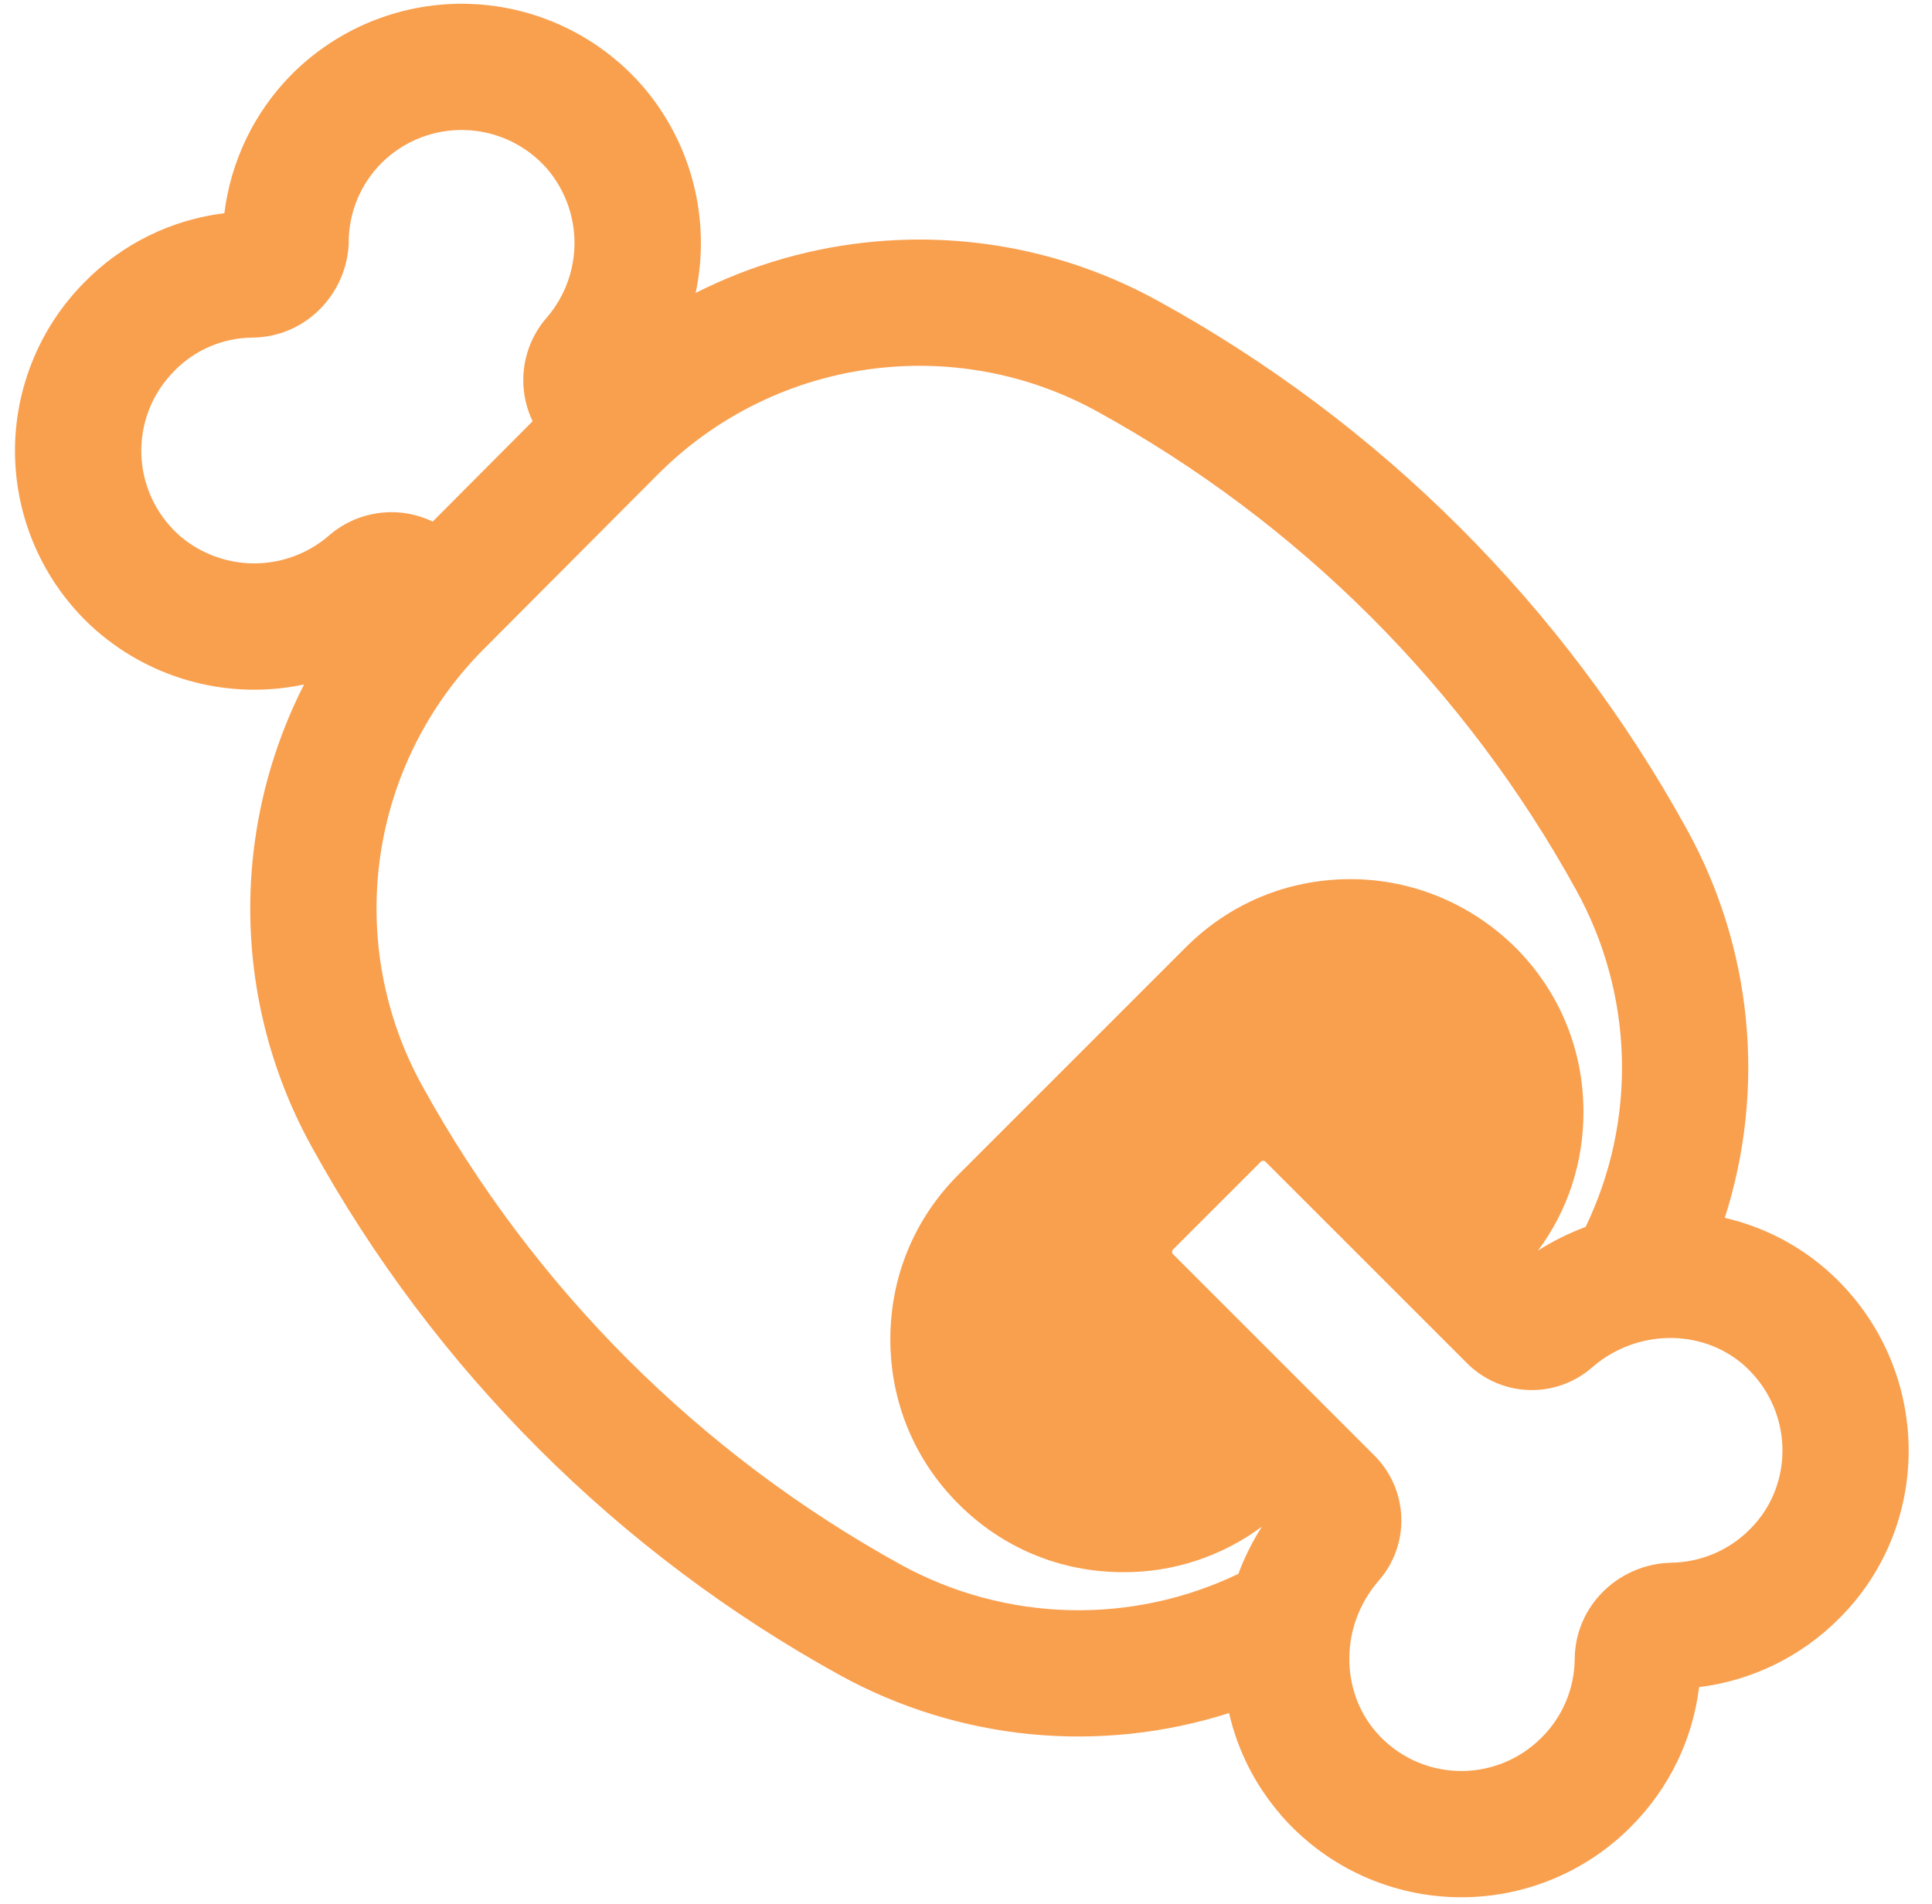
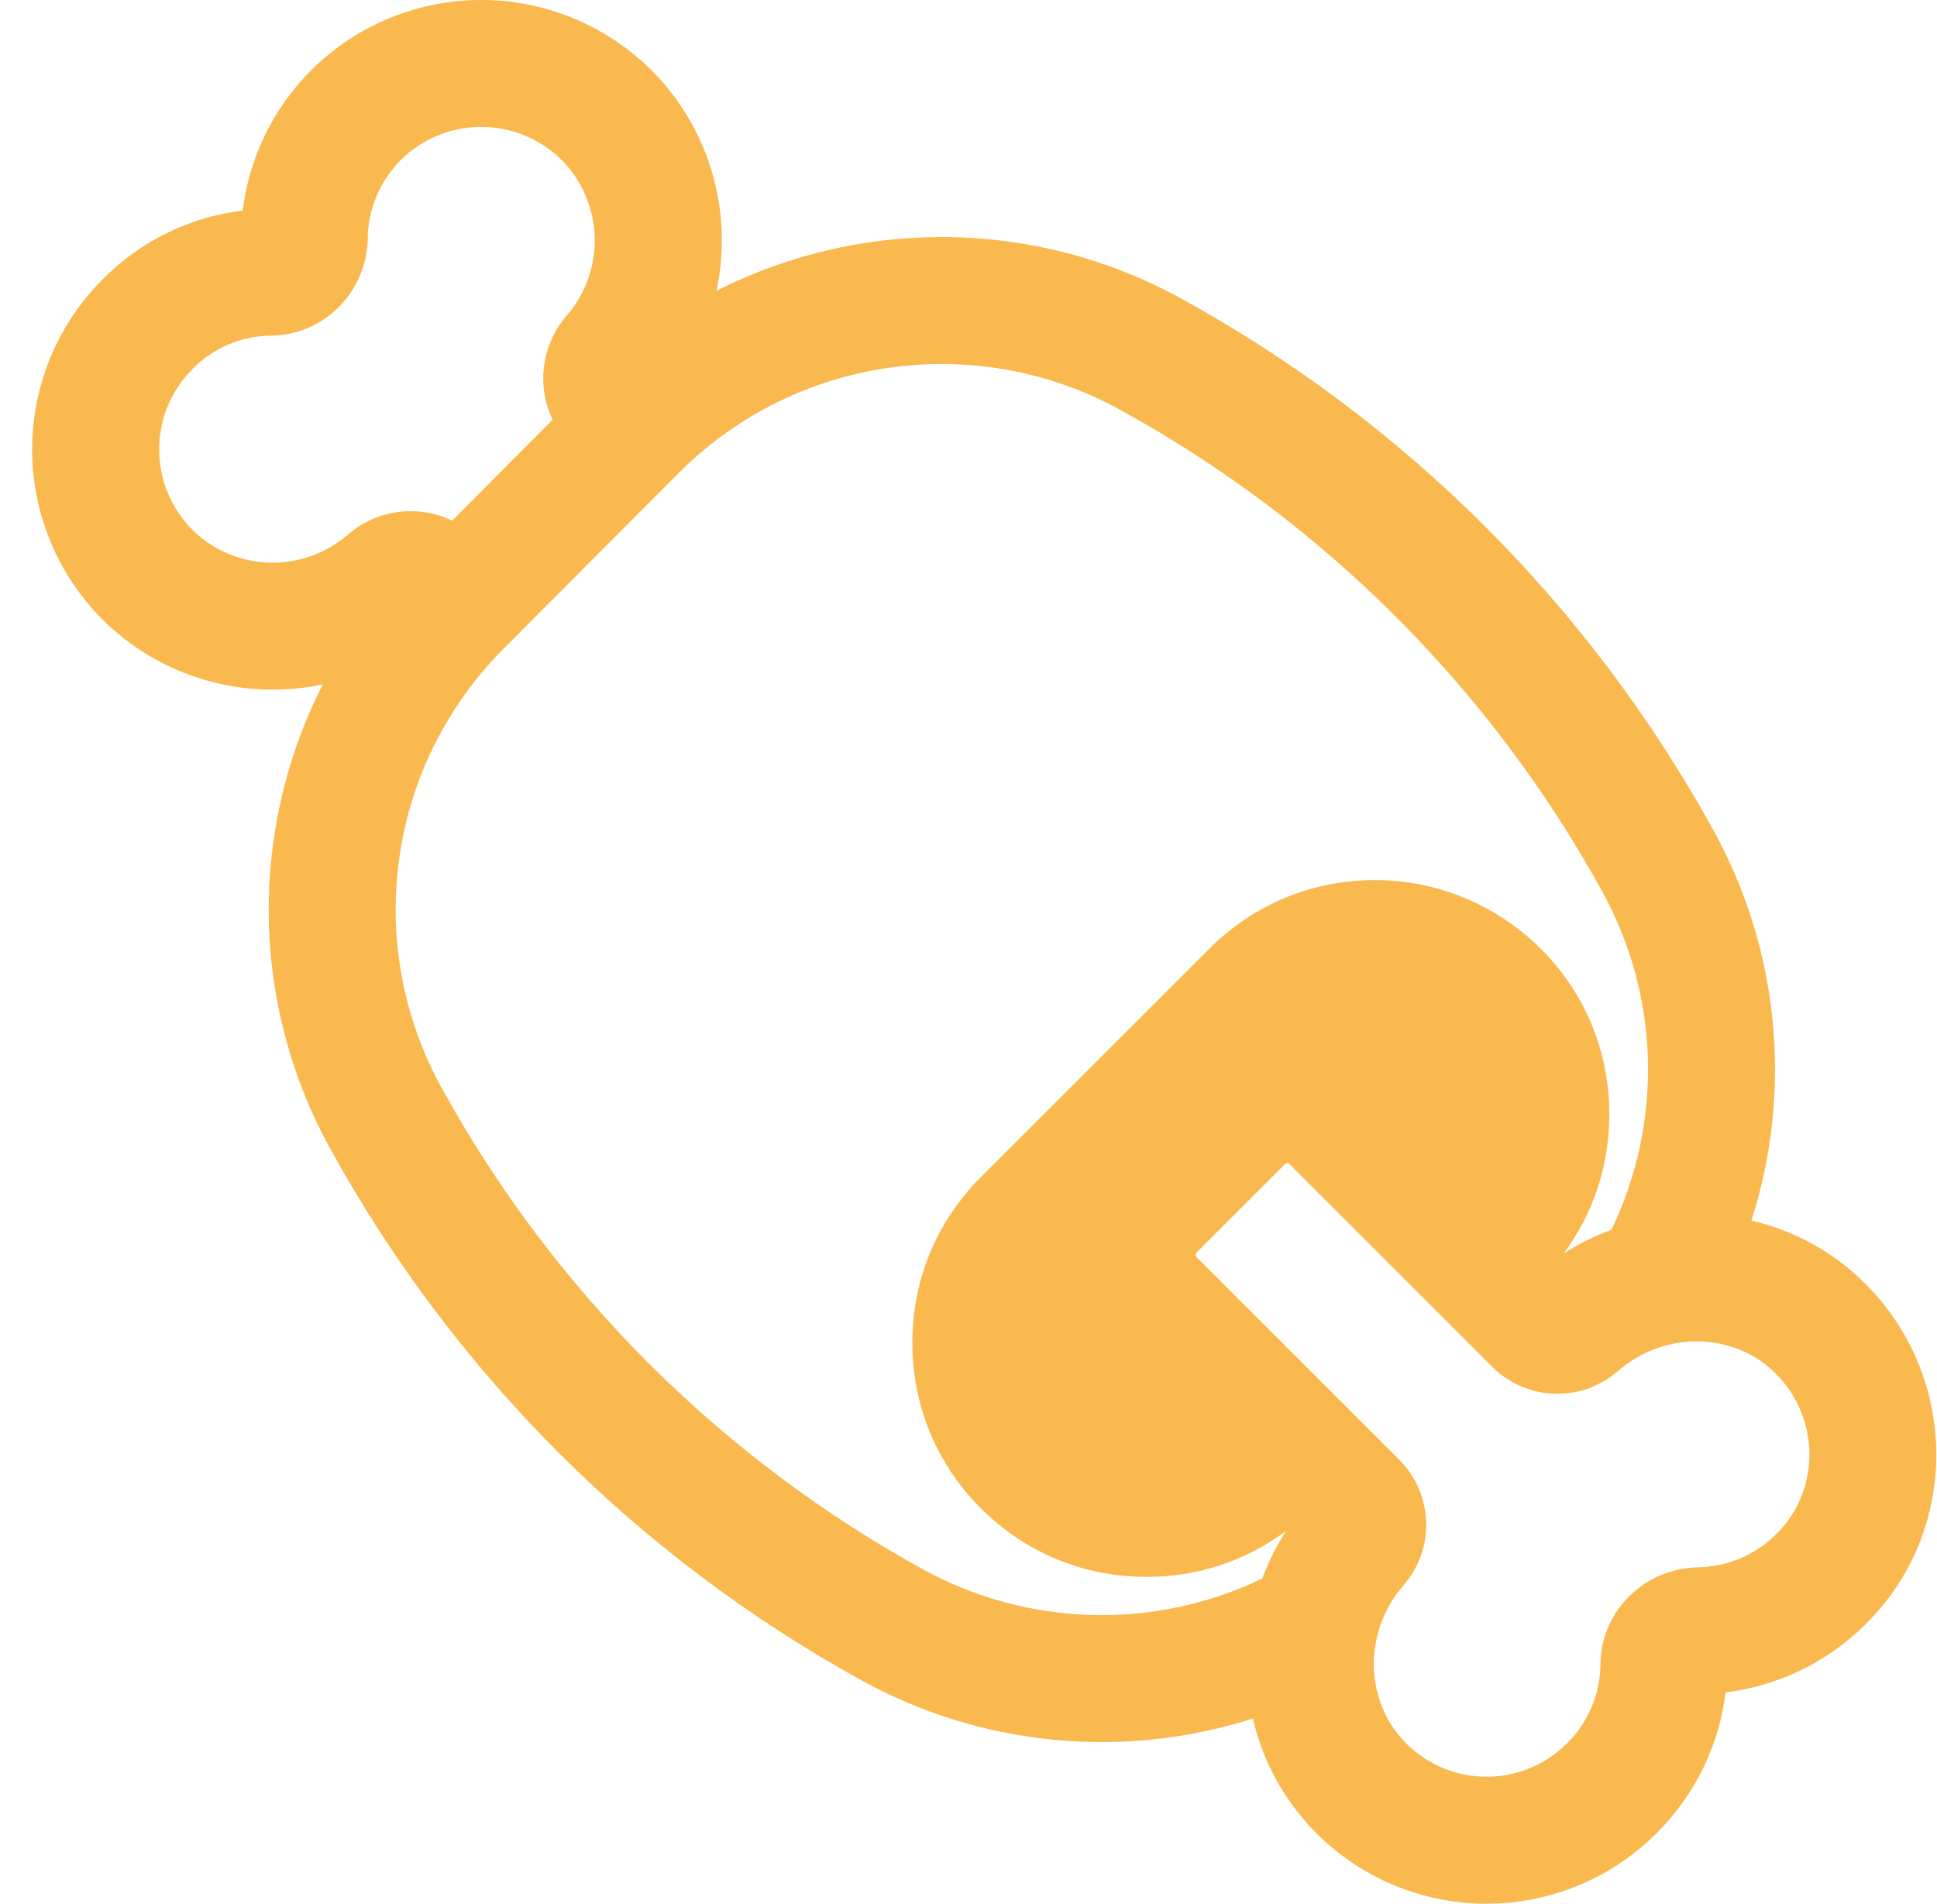
- <svg xmlns="http://www.w3.org/2000/svg" width="68" height="67" viewBox="0 0 68 67" fill="none">
-   <path d="M22.59 2.999C23.451 3.988 24.07 5.163 24.399 6.432C24.728 7.701 24.757 9.029 24.485 10.311C26.472 9.306 28.633 8.69 30.851 8.498C34.28 8.198 37.721 8.923 40.738 10.58C48.586 14.888 55.048 21.34 59.367 29.182C60.511 31.252 61.221 33.533 61.451 35.887C61.681 38.24 61.428 40.616 60.707 42.868C62.029 43.172 63.255 43.797 64.278 44.688L64.286 44.694C67.975 47.934 68.152 53.577 64.722 56.98C63.397 58.309 61.665 59.156 59.803 59.387C59.581 61.193 58.781 62.921 57.394 64.31C56.578 65.129 55.602 65.77 54.527 66.195C53.452 66.62 52.301 66.819 51.146 66.779C49.991 66.739 48.856 66.462 47.812 65.965C46.769 65.467 45.839 64.76 45.081 63.888V63.883C44.188 62.857 43.562 61.626 43.259 60.3C41.008 61.018 38.635 61.271 36.283 61.044C33.932 60.816 31.651 60.112 29.58 58.976C21.743 54.66 15.291 48.209 10.974 40.373C9.227 37.215 8.509 33.59 8.921 30.004C9.158 27.944 9.76 25.942 10.701 24.094C9.419 24.366 8.091 24.336 6.823 24.006C5.554 23.677 4.38 23.058 3.391 22.197L3.382 22.19C2.519 21.43 1.821 20.501 1.331 19.46C0.841 18.42 0.569 17.29 0.532 16.141C0.494 14.991 0.693 13.846 1.116 12.776C1.538 11.706 2.175 10.734 2.987 9.92C4.304 8.583 6.034 7.731 7.897 7.505C8.119 5.714 8.915 3.97 10.303 2.581L10.31 2.575C11.127 1.766 12.101 1.133 13.171 0.714C14.242 0.295 15.386 0.098 16.535 0.137C17.684 0.176 18.813 0.449 19.852 0.94C20.892 1.43 21.821 2.128 22.581 2.99L22.59 2.999ZM43.586 55.399C43.801 54.821 44.077 54.266 44.415 53.737C43.005 54.786 41.293 55.349 39.536 55.341C37.336 55.341 35.292 54.496 33.737 52.941C32.181 51.386 31.337 49.342 31.337 47.143C31.337 44.943 32.181 42.899 33.737 41.344L41.735 33.346C43.29 31.791 45.334 30.946 47.534 30.946C49.711 30.946 51.778 31.813 53.333 33.346C54.888 34.901 55.733 36.945 55.733 39.144C55.733 40.933 55.177 42.617 54.133 44.021C54.662 43.681 55.226 43.404 55.808 43.188C56.704 41.329 57.142 39.282 57.084 37.219C57.026 35.156 56.475 33.137 55.477 31.331C51.565 24.224 45.711 18.378 38.6 14.474C36.353 13.241 33.791 12.702 31.237 12.926C28.203 13.187 25.358 14.506 23.199 16.654L17.044 22.83C15.059 24.812 13.773 27.387 13.38 30.164C12.987 32.942 13.508 35.772 14.865 38.227C18.775 45.327 24.619 51.172 31.719 55.083C33.53 56.075 35.551 56.621 37.616 56.676C39.68 56.731 41.727 56.293 43.588 55.399H43.586ZM12.276 8.493V8.538C12.216 10.324 10.777 11.87 8.877 11.884C7.852 11.894 6.873 12.309 6.153 13.039L6.14 13.055C4.529 14.663 4.584 17.311 6.324 18.858C7.049 19.482 7.974 19.827 8.931 19.831C9.888 19.835 10.815 19.498 11.545 18.88C12.039 18.439 12.653 18.154 13.309 18.062C13.964 17.969 14.632 18.073 15.229 18.36L18.746 14.828C18.461 14.232 18.358 13.564 18.451 12.91C18.544 12.256 18.828 11.644 19.268 11.151C19.887 10.42 20.224 9.493 20.22 8.536C20.216 7.579 19.87 6.655 19.246 5.93C18.887 5.522 18.448 5.192 17.956 4.959C17.465 4.727 16.931 4.597 16.387 4.578C15.844 4.559 15.302 4.651 14.796 4.848C14.289 5.045 13.828 5.344 13.441 5.725C12.67 6.498 12.285 7.491 12.272 8.493H12.276ZM44.377 40.893L41.289 43.981C41.277 43.992 41.269 44.005 41.263 44.02C41.257 44.034 41.255 44.05 41.255 44.066C41.255 44.103 41.269 44.132 41.289 44.15L48.376 51.237C48.957 51.816 49.295 52.594 49.322 53.414C49.349 54.233 49.062 55.032 48.52 55.647C47.167 57.212 47.159 59.498 48.436 60.971C48.794 61.383 49.233 61.717 49.726 61.953C50.219 62.188 50.755 62.319 51.301 62.337C51.847 62.356 52.391 62.261 52.899 62.06C53.407 61.859 53.868 61.556 54.253 61.168C54.992 60.439 55.413 59.447 55.424 58.409C55.435 56.507 56.983 55.068 58.772 55.01L58.794 55.008H58.816C59.816 54.992 60.814 54.608 61.585 53.837L61.591 53.83C63.175 52.259 63.133 49.6 61.362 48.038C59.889 46.763 57.608 46.774 56.044 48.127C55.428 48.669 54.628 48.956 53.807 48.929C52.987 48.902 52.208 48.562 51.629 47.98L44.541 40.893C44.53 40.882 44.517 40.873 44.503 40.867C44.488 40.861 44.472 40.859 44.457 40.86C44.442 40.859 44.426 40.862 44.412 40.868C44.398 40.873 44.388 40.882 44.377 40.893Z" fill="#F9A04F" />
+ <svg xmlns="http://www.w3.org/2000/svg" width="59" height="58" viewBox="0 0 59 58" fill="none">
+   <path d="M20.178 2.495C20.927 3.355 21.466 4.377 21.752 5.482C22.038 6.586 22.064 7.741 21.827 8.857C23.556 7.983 25.436 7.447 27.366 7.28C30.35 7.019 33.344 7.649 35.97 9.091C42.8 12.84 48.422 18.455 52.181 25.279C53.177 27.08 53.794 29.065 53.994 31.113C54.195 33.161 53.975 35.229 53.347 37.188C54.497 37.453 55.564 37.997 56.454 38.772L56.462 38.778C59.671 41.596 59.826 46.507 56.841 49.469C55.688 50.625 54.181 51.362 52.56 51.563C52.367 53.135 51.671 54.639 50.464 55.847C49.754 56.559 48.905 57.118 47.969 57.487C47.034 57.857 46.032 58.03 45.027 57.996C44.022 57.961 43.034 57.72 42.126 57.287C41.218 56.854 40.409 56.239 39.749 55.48V55.476C38.972 54.583 38.428 53.512 38.164 52.358C36.206 52.983 34.14 53.203 32.094 53.005C30.047 52.807 28.062 52.194 26.26 51.205C19.44 47.45 13.826 41.836 10.07 35.017C8.549 32.269 7.925 29.115 8.283 25.994C8.489 24.201 9.013 22.46 9.832 20.852C8.716 21.088 7.561 21.062 6.457 20.775C5.353 20.489 4.331 19.95 3.471 19.201L3.463 19.195C2.712 18.533 2.105 17.725 1.678 16.819C1.251 15.914 1.015 14.931 0.982 13.93C0.95 12.93 1.123 11.934 1.491 11.002C1.858 10.072 2.412 9.226 3.119 8.517C4.265 7.353 5.771 6.613 7.392 6.415C7.585 4.857 8.278 3.339 9.486 2.131L9.492 2.125C10.203 1.422 11.05 0.87 11.981 0.506C12.913 0.141 13.909 -0.03 14.909 0.004C15.909 0.038 16.891 0.276 17.796 0.703C18.7 1.13 19.508 1.737 20.17 2.487L20.178 2.495ZM38.448 48.093C38.636 47.59 38.876 47.106 39.169 46.646C37.943 47.559 36.453 48.049 34.924 48.042C33.01 48.042 31.231 47.308 29.878 45.954C28.524 44.601 27.79 42.822 27.79 40.908C27.79 38.994 28.524 37.215 29.878 35.862L36.838 28.902C38.191 27.549 39.97 26.814 41.884 26.814C43.779 26.814 45.577 27.568 46.93 28.902C48.284 30.256 49.018 32.034 49.018 33.948C49.018 35.505 48.535 36.97 47.626 38.192C48.086 37.896 48.577 37.654 49.084 37.467C49.864 35.849 50.244 34.068 50.194 32.273C50.144 30.477 49.665 28.72 48.796 27.149C45.391 20.965 40.298 15.877 34.11 12.48C32.154 11.407 29.924 10.938 27.703 11.133C25.062 11.36 22.586 12.508 20.707 14.377L15.352 19.752C13.624 21.476 12.505 23.716 12.163 26.134C11.821 28.55 12.274 31.013 13.455 33.15C16.858 39.328 21.944 44.415 28.122 47.818C29.698 48.681 31.457 49.156 33.253 49.204C35.049 49.252 36.831 48.871 38.45 48.093H38.448ZM11.203 7.276V7.314C11.151 8.869 9.898 10.214 8.245 10.226C7.353 10.235 6.501 10.596 5.874 11.231L5.863 11.245C4.461 12.645 4.509 14.949 6.023 16.295C6.654 16.838 7.459 17.139 8.291 17.142C9.124 17.146 9.931 16.852 10.567 16.314C10.996 15.93 11.53 15.683 12.101 15.602C12.671 15.522 13.253 15.612 13.772 15.862L16.833 12.788C16.585 12.269 16.495 11.688 16.576 11.119C16.657 10.55 16.904 10.017 17.287 9.588C17.825 8.952 18.119 8.146 18.115 7.313C18.112 6.48 17.811 5.676 17.268 5.045C16.955 4.69 16.573 4.402 16.145 4.2C15.717 3.998 15.253 3.885 14.78 3.869C14.307 3.852 13.836 3.932 13.395 4.103C12.954 4.275 12.553 4.535 12.216 4.867C11.545 5.54 11.21 6.404 11.199 7.276H11.203ZM39.137 35.47L36.449 38.157C36.439 38.167 36.432 38.178 36.427 38.191C36.422 38.203 36.42 38.217 36.42 38.23C36.42 38.263 36.432 38.288 36.449 38.304L42.617 44.471C43.122 44.975 43.416 45.652 43.44 46.365C43.463 47.078 43.214 47.773 42.742 48.309C41.565 49.67 41.557 51.66 42.669 52.941C42.98 53.3 43.363 53.591 43.792 53.796C44.221 54 44.687 54.114 45.162 54.13C45.637 54.147 46.111 54.065 46.552 53.89C46.994 53.715 47.395 53.45 47.731 53.113C48.374 52.479 48.74 51.616 48.749 50.712C48.759 49.057 50.107 47.804 51.663 47.754L51.682 47.752H51.702C52.572 47.739 53.44 47.404 54.111 46.733L54.117 46.728C55.495 45.361 55.458 43.047 53.917 41.687C52.636 40.578 50.65 40.587 49.289 41.765C48.753 42.237 48.057 42.487 47.343 42.463C46.629 42.439 45.951 42.144 45.447 41.637L39.28 35.47C39.27 35.46 39.259 35.452 39.246 35.447C39.233 35.442 39.22 35.44 39.206 35.441C39.193 35.44 39.18 35.443 39.167 35.448C39.155 35.453 39.146 35.46 39.137 35.47Z" fill="#F9B94F" />
</svg>
